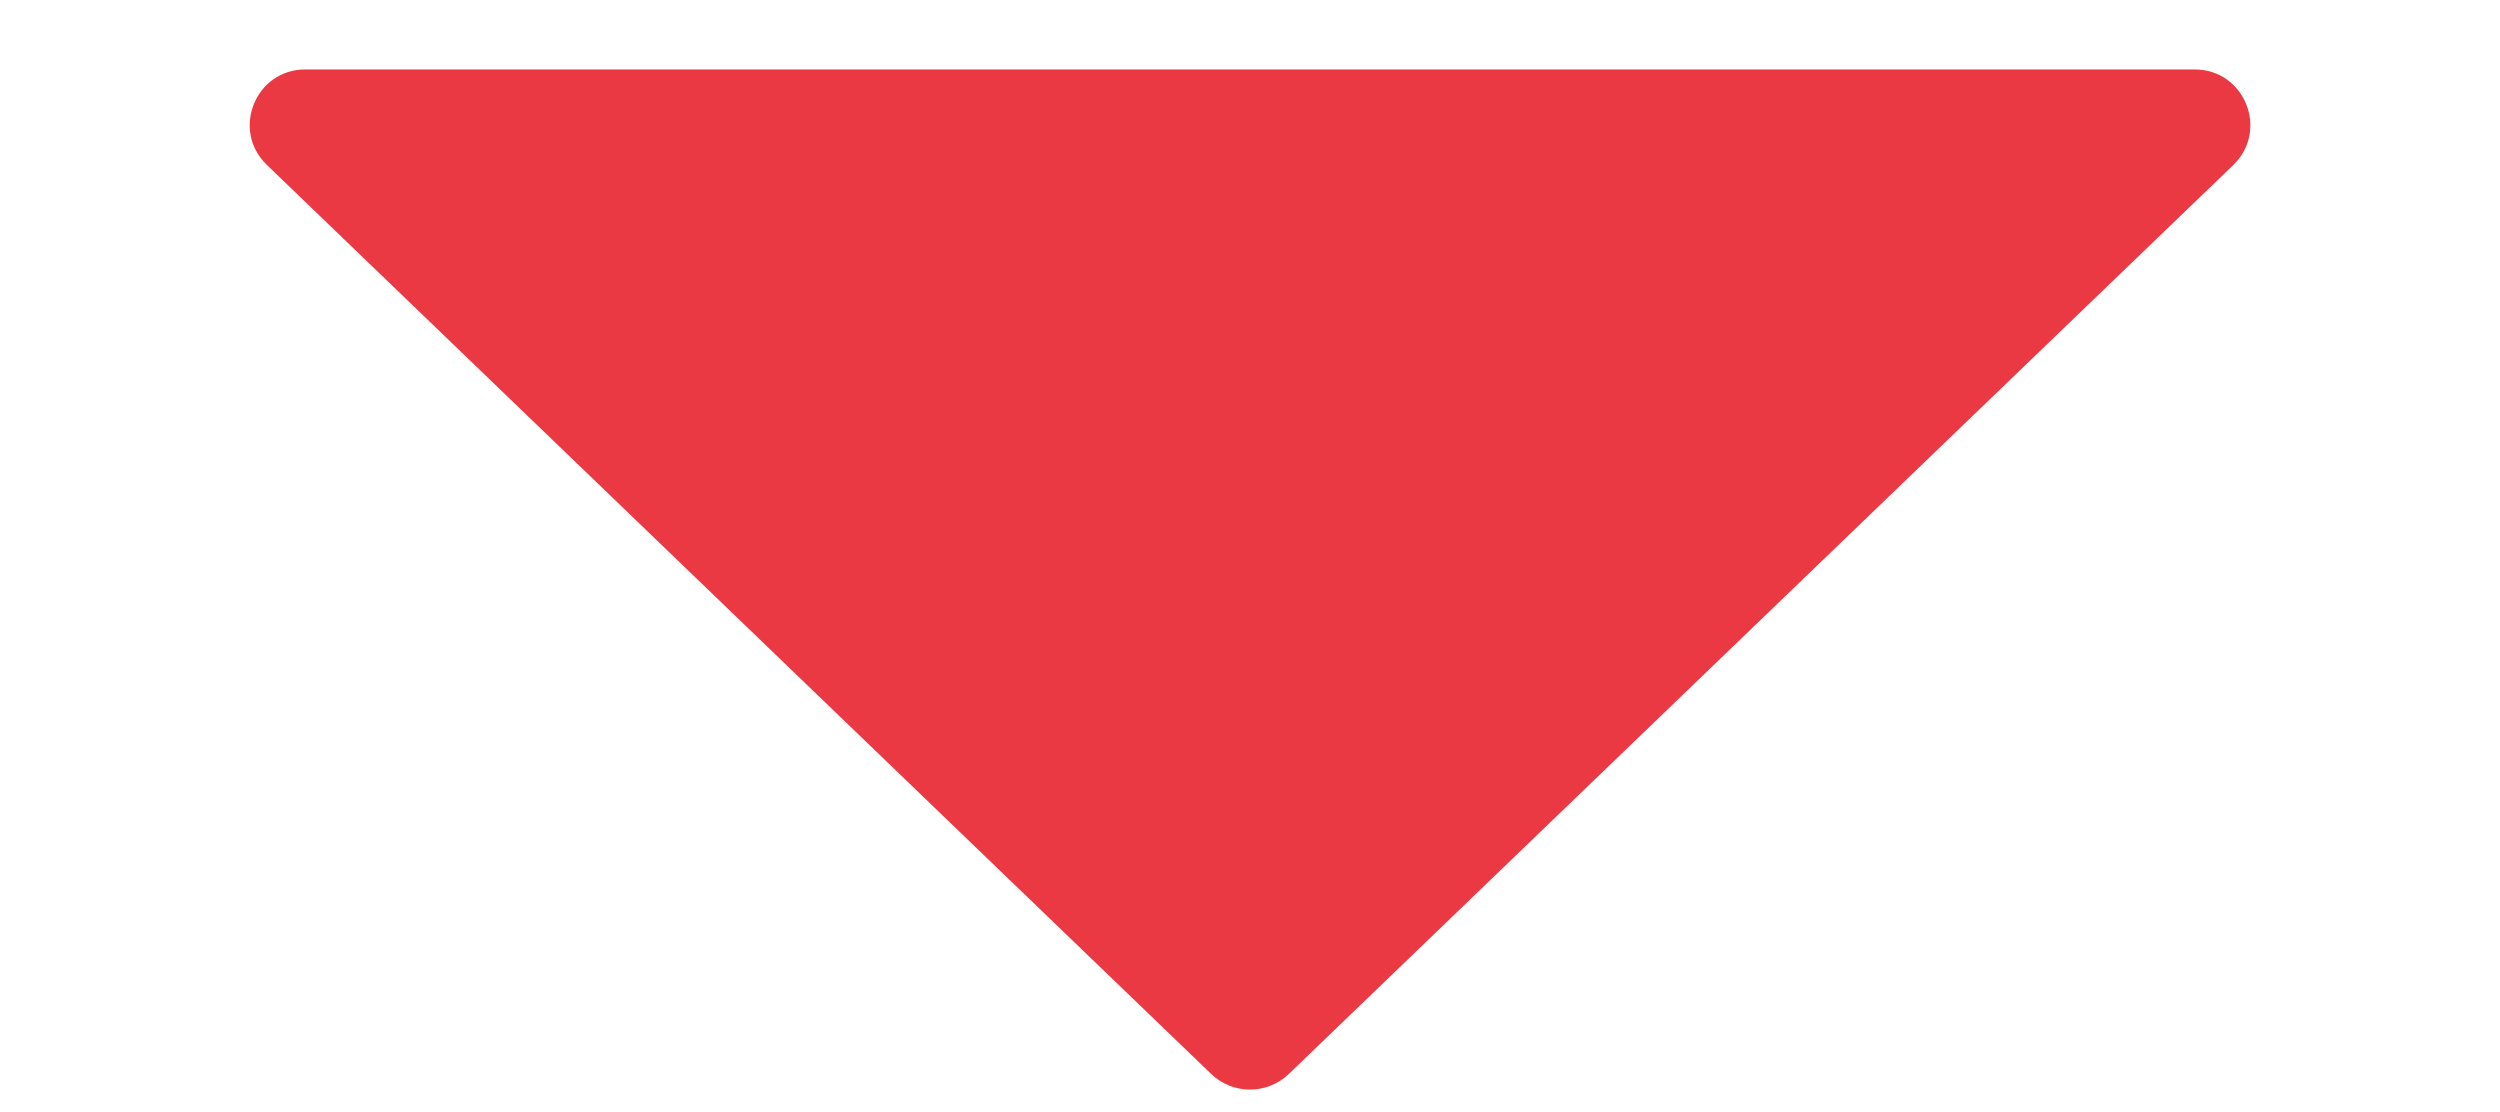
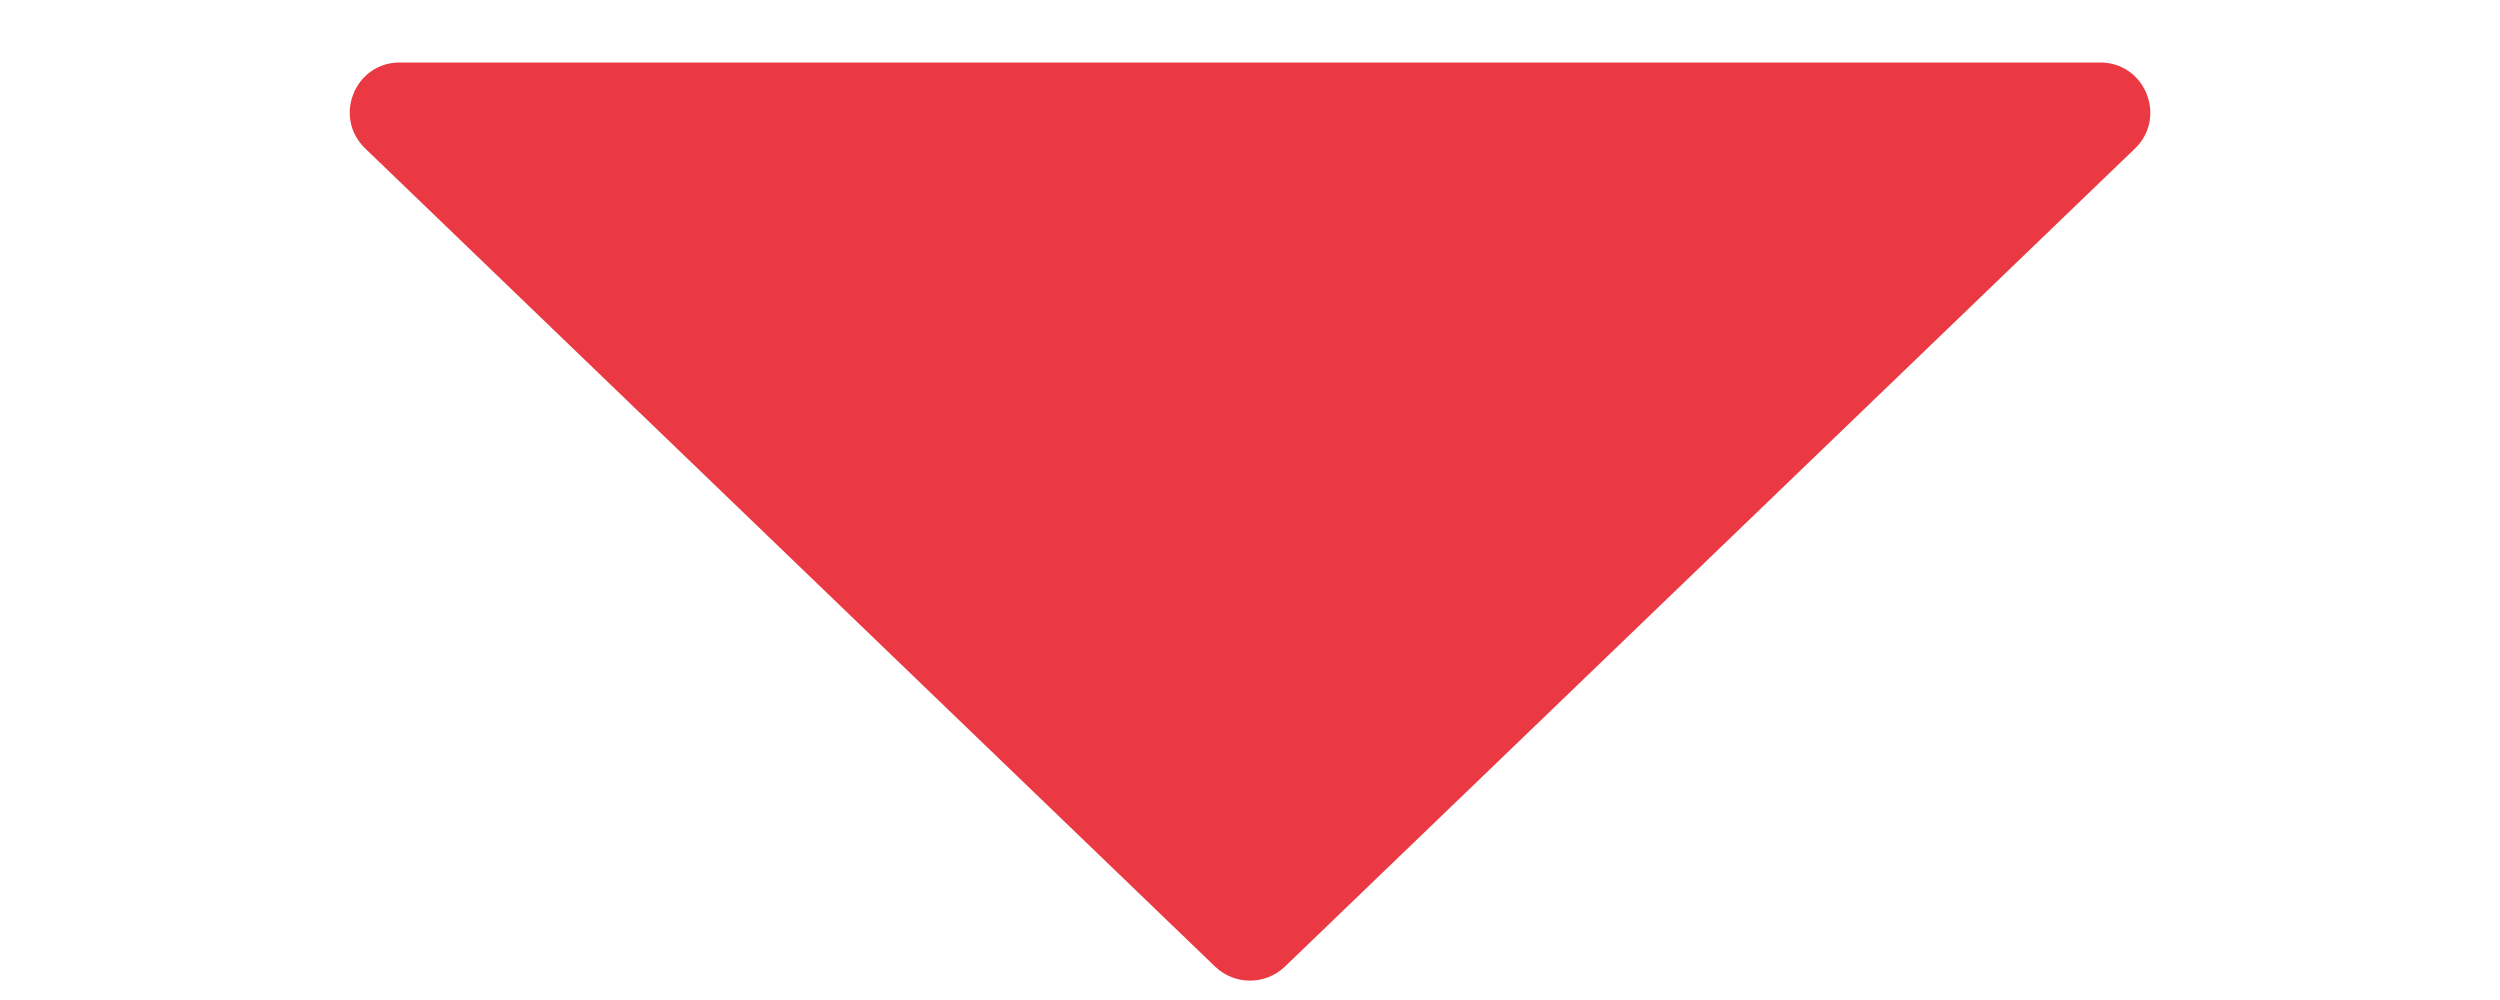
- <svg xmlns="http://www.w3.org/2000/svg" width="9" height="4" viewBox="0 0 9 4" fill="none">
+ <svg xmlns="http://www.w3.org/2000/svg" width="5" height="2" viewBox="0 0 9 4" fill="none">
  <path d="M4.639 3.867C4.561 3.941 4.439 3.941 4.361 3.867L0.961 0.594C0.831 0.469 0.919 0.25 1.099 0.25L7.901 0.25C8.081 0.25 8.169 0.469 8.04 0.594L4.639 3.867Z" fill="#EA3943" />
</svg>
